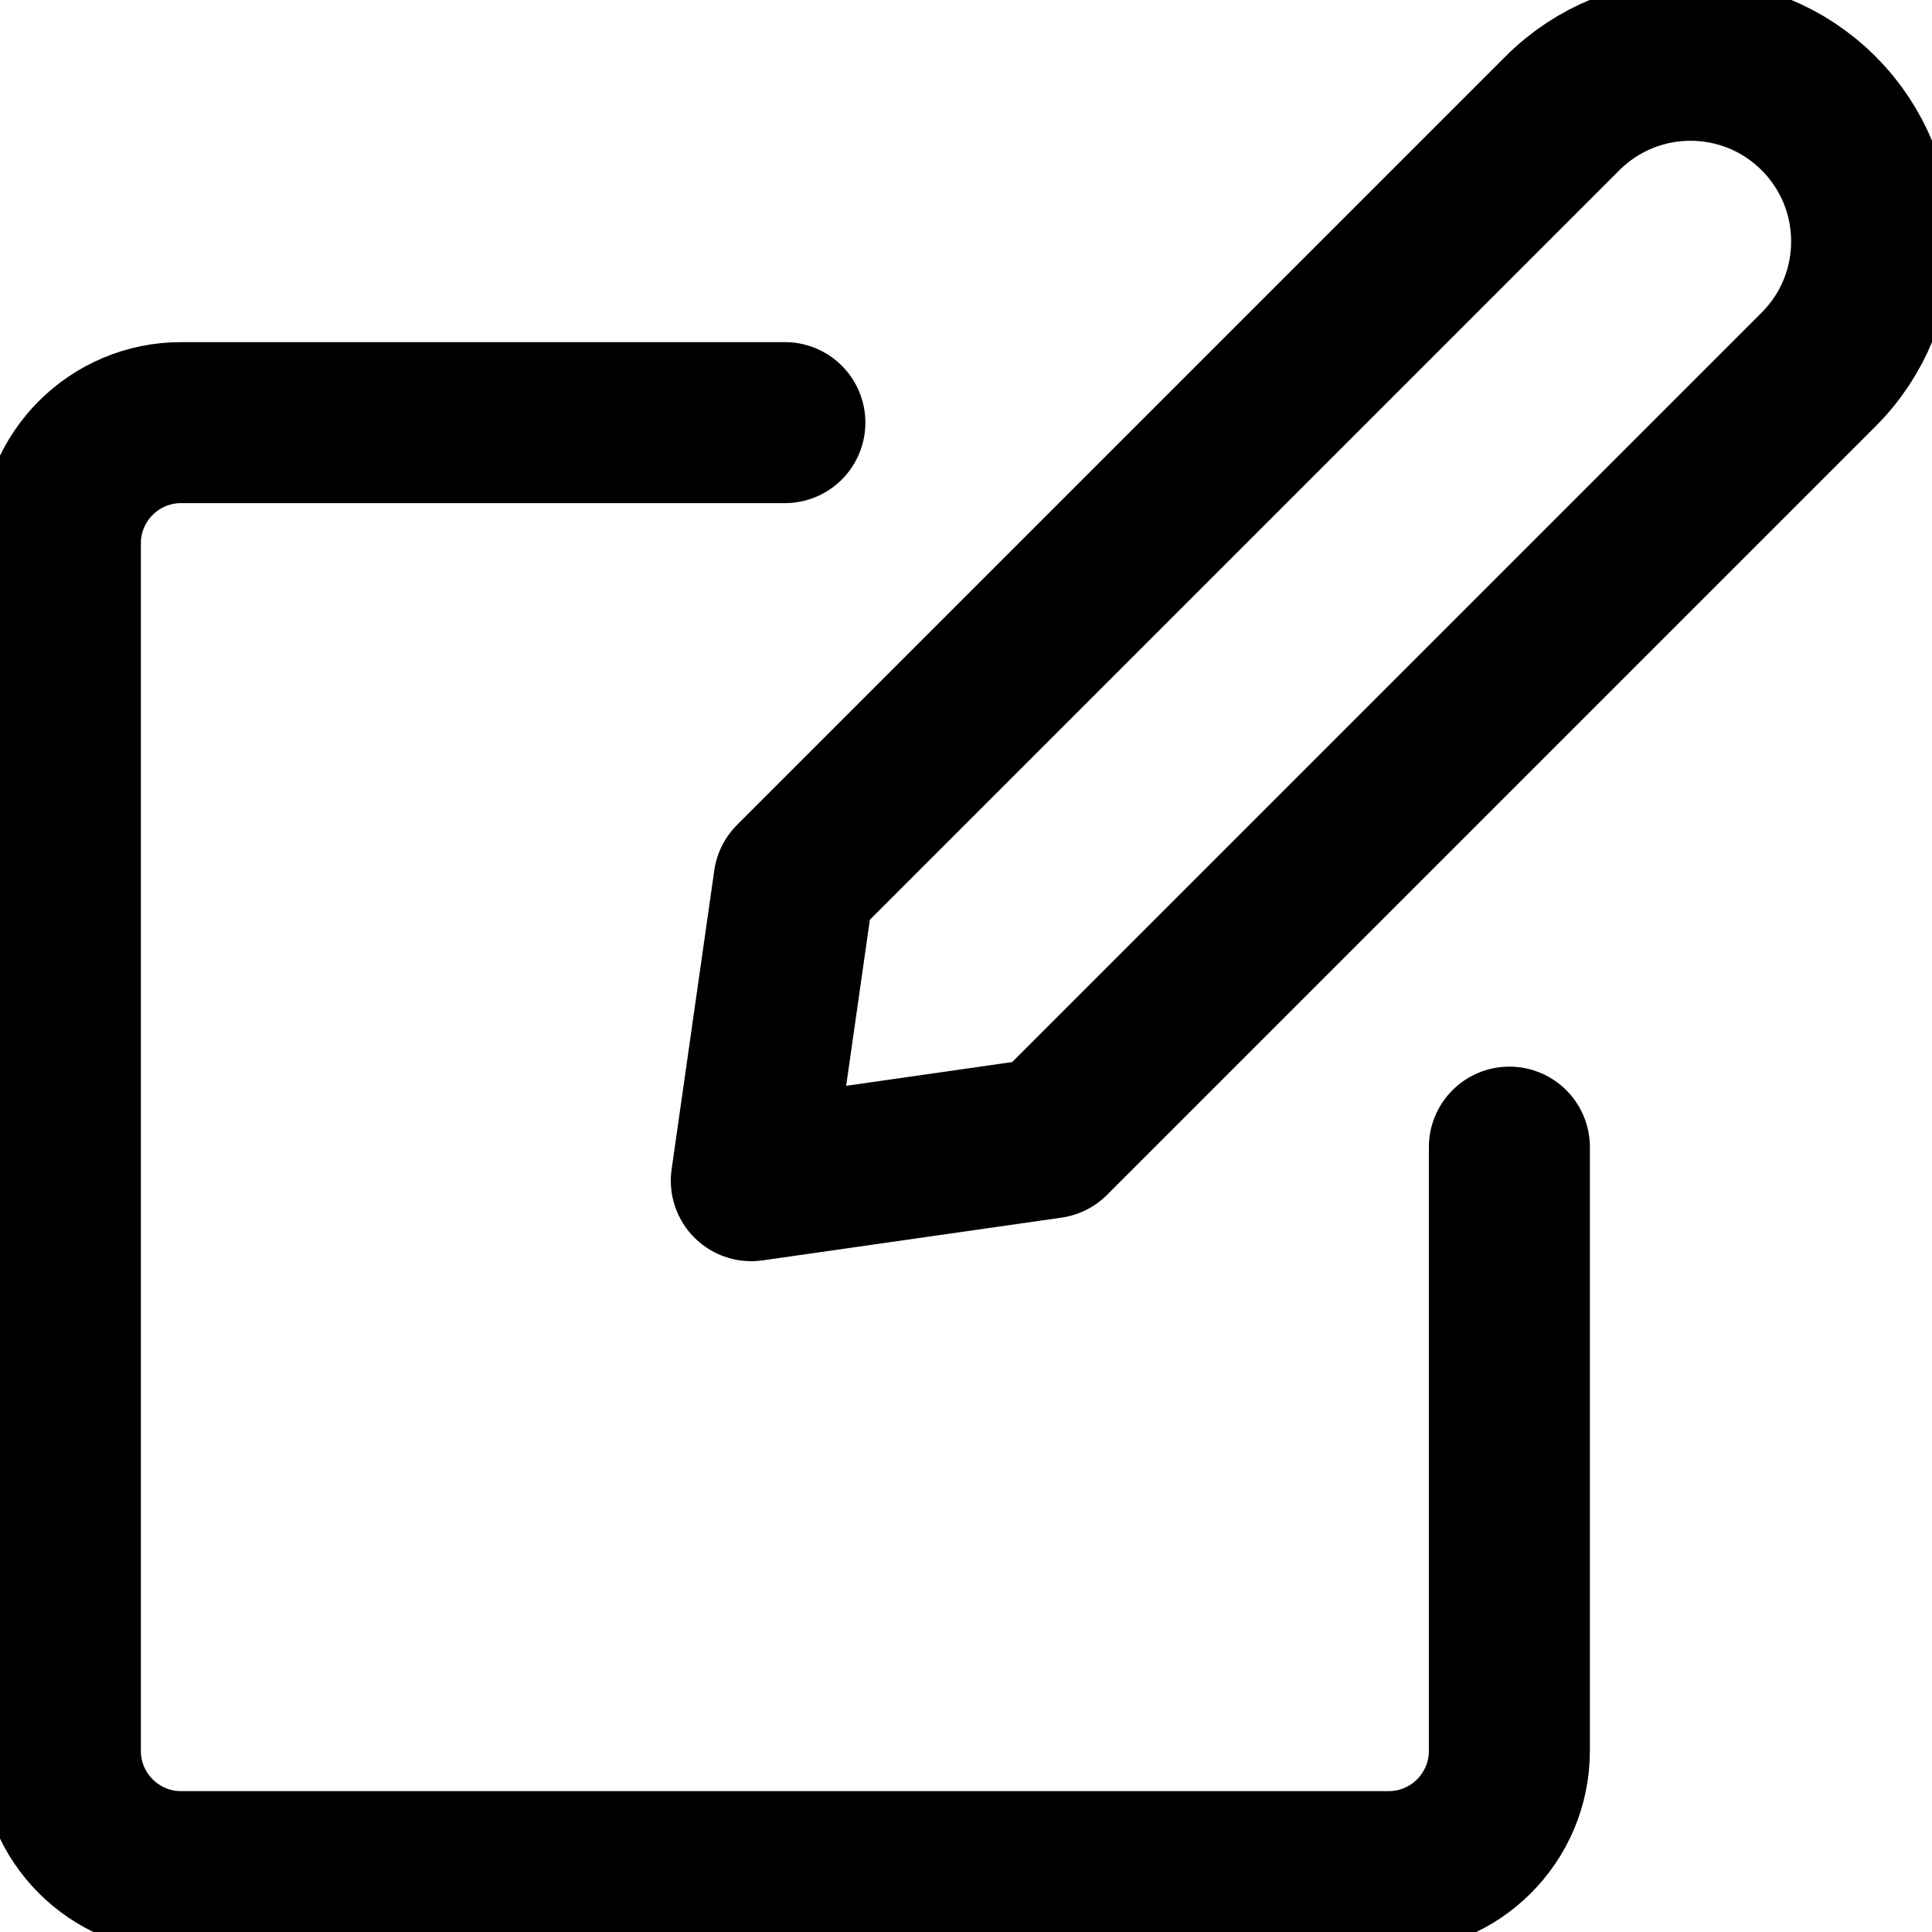
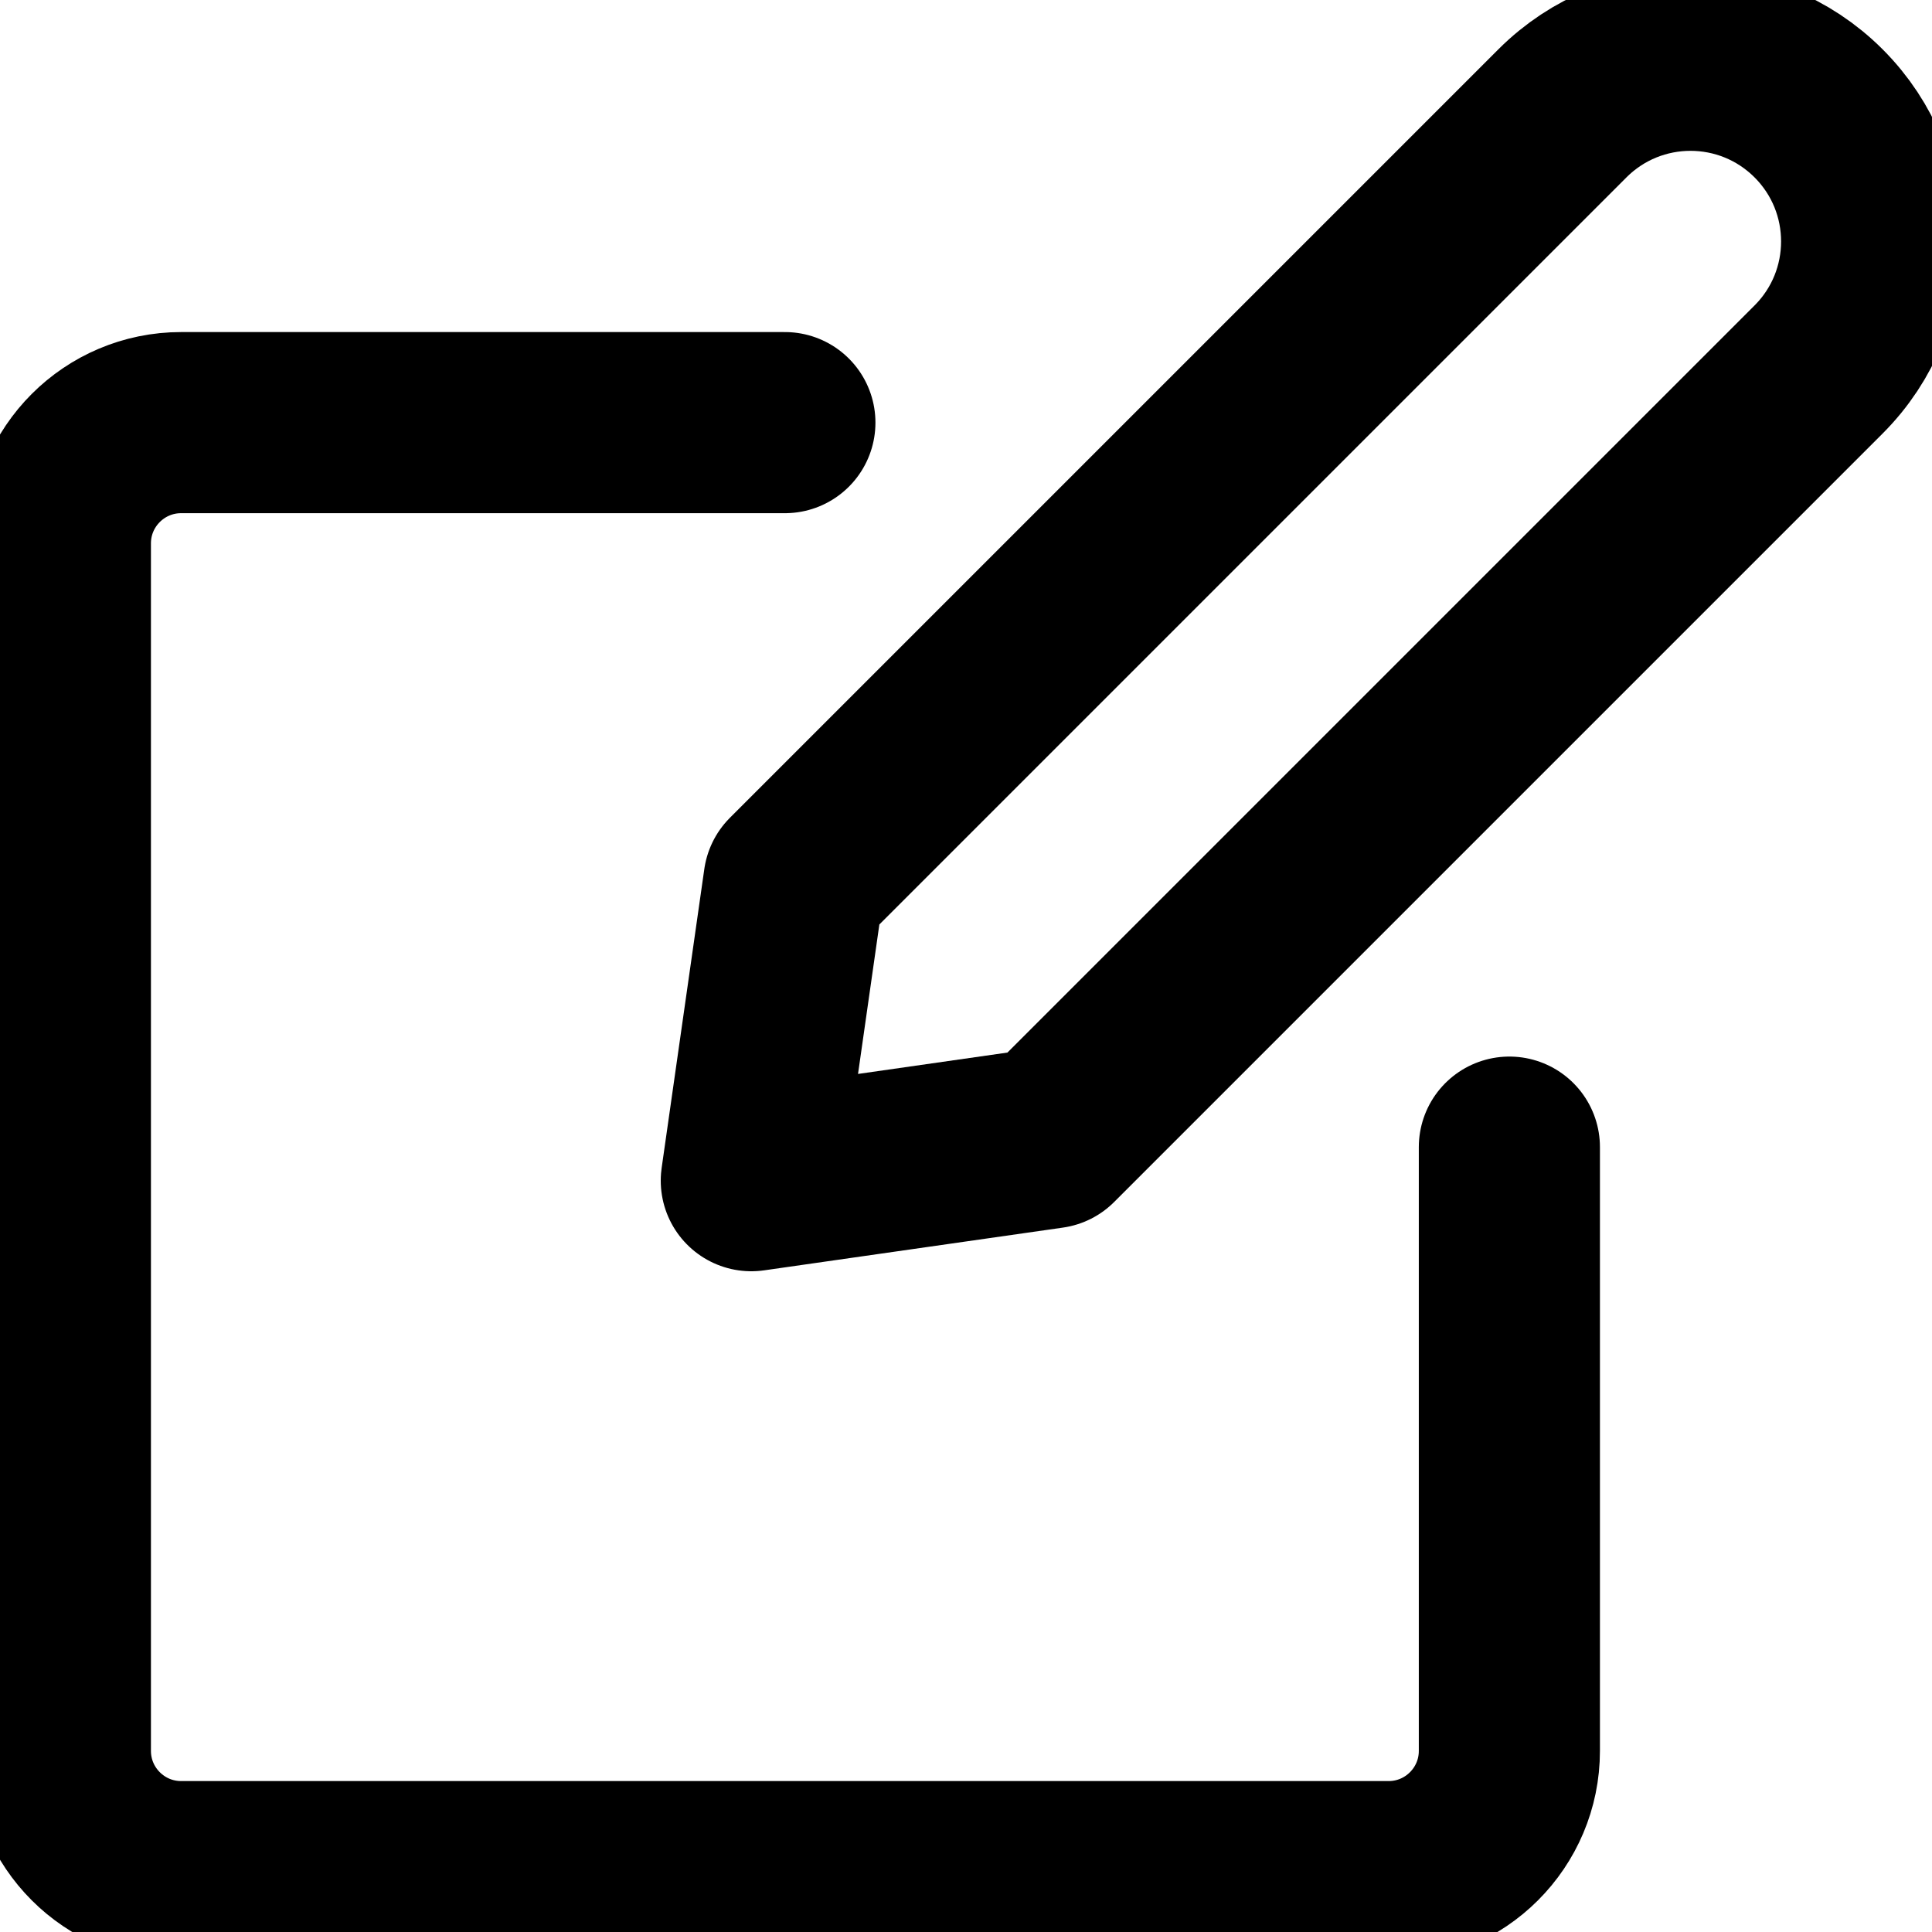
<svg xmlns="http://www.w3.org/2000/svg" viewBox="0 0 24 24">
-   <path fill="none" fill-rule="evenodd" clip-rule="evenodd" d="M13.045 14.136L9.333 14.667L9.863 10.954L19.409 1.408C20.288 0.529 21.712 0.529 22.591 1.408C23.47 2.287 23.47 3.711 22.591 4.59L13.045 14.136Z" stroke="black" stroke-width="2" stroke-linecap="round" stroke-linejoin="round" />
-   <path fill="none" d="M18.75 14.25V21.75C18.75 22.578 18.078 23.25 17.25 23.25H2.25C1.422 23.25 0.75 22.578 0.75 21.75V6.75C0.75 5.922 1.422 5.25 2.25 5.25H9.75" stroke="black" stroke-width="2" stroke-linecap="round" stroke-linejoin="round" />
+   <path fill="none" fill-rule="evenodd" clip-rule="evenodd" d="M13.045 14.136L9.333 14.667L9.863 10.954L19.409 1.408C20.288 0.529 21.712 0.529 22.591 1.408C23.47 2.287 23.47 3.711 22.591 4.59L13.045 14.136Z" stroke="black" stroke-width="2.25" stroke-linecap="round" stroke-linejoin="round" />
+   <path fill="none" d="M18.75 14.25V21.75C18.75 22.578 18.078 23.25 17.25 23.25H2.25C1.422 23.25 0.75 22.578 0.75 21.75V6.75C0.75 5.922 1.422 5.25 2.25 5.25H9.75" stroke="black" stroke-width="2.25" stroke-linecap="round" stroke-linejoin="round" />
</svg>
